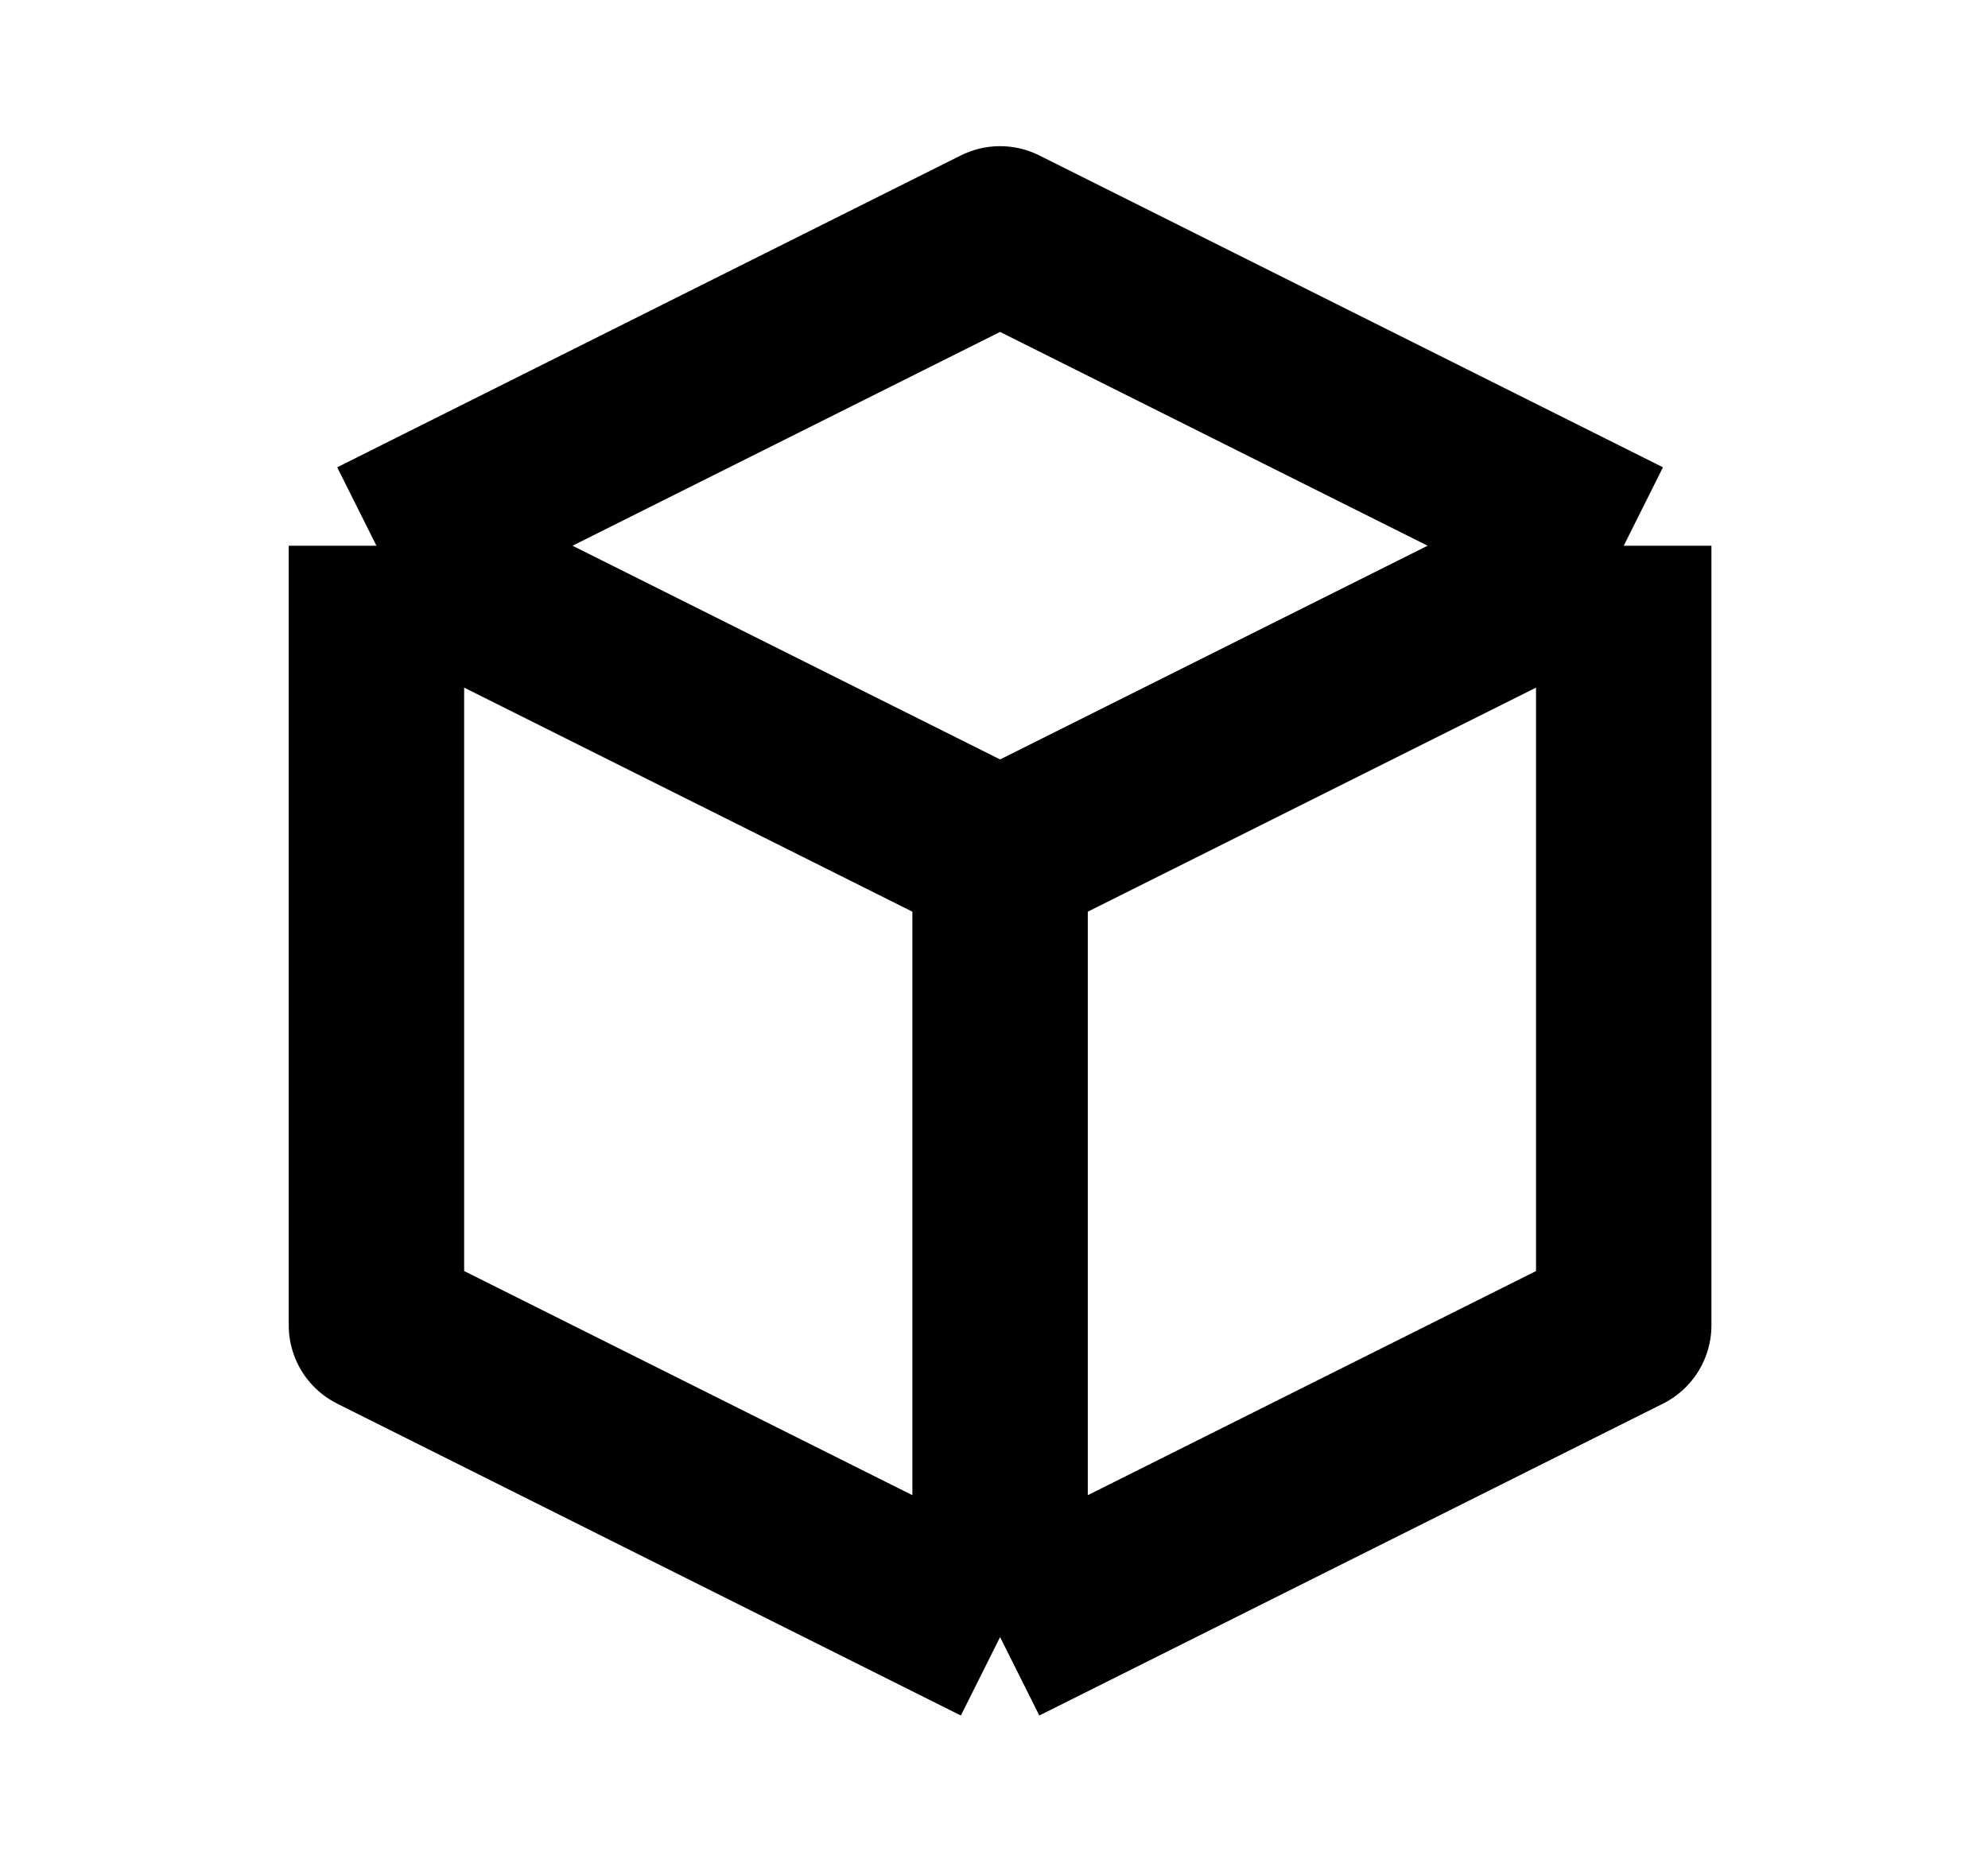
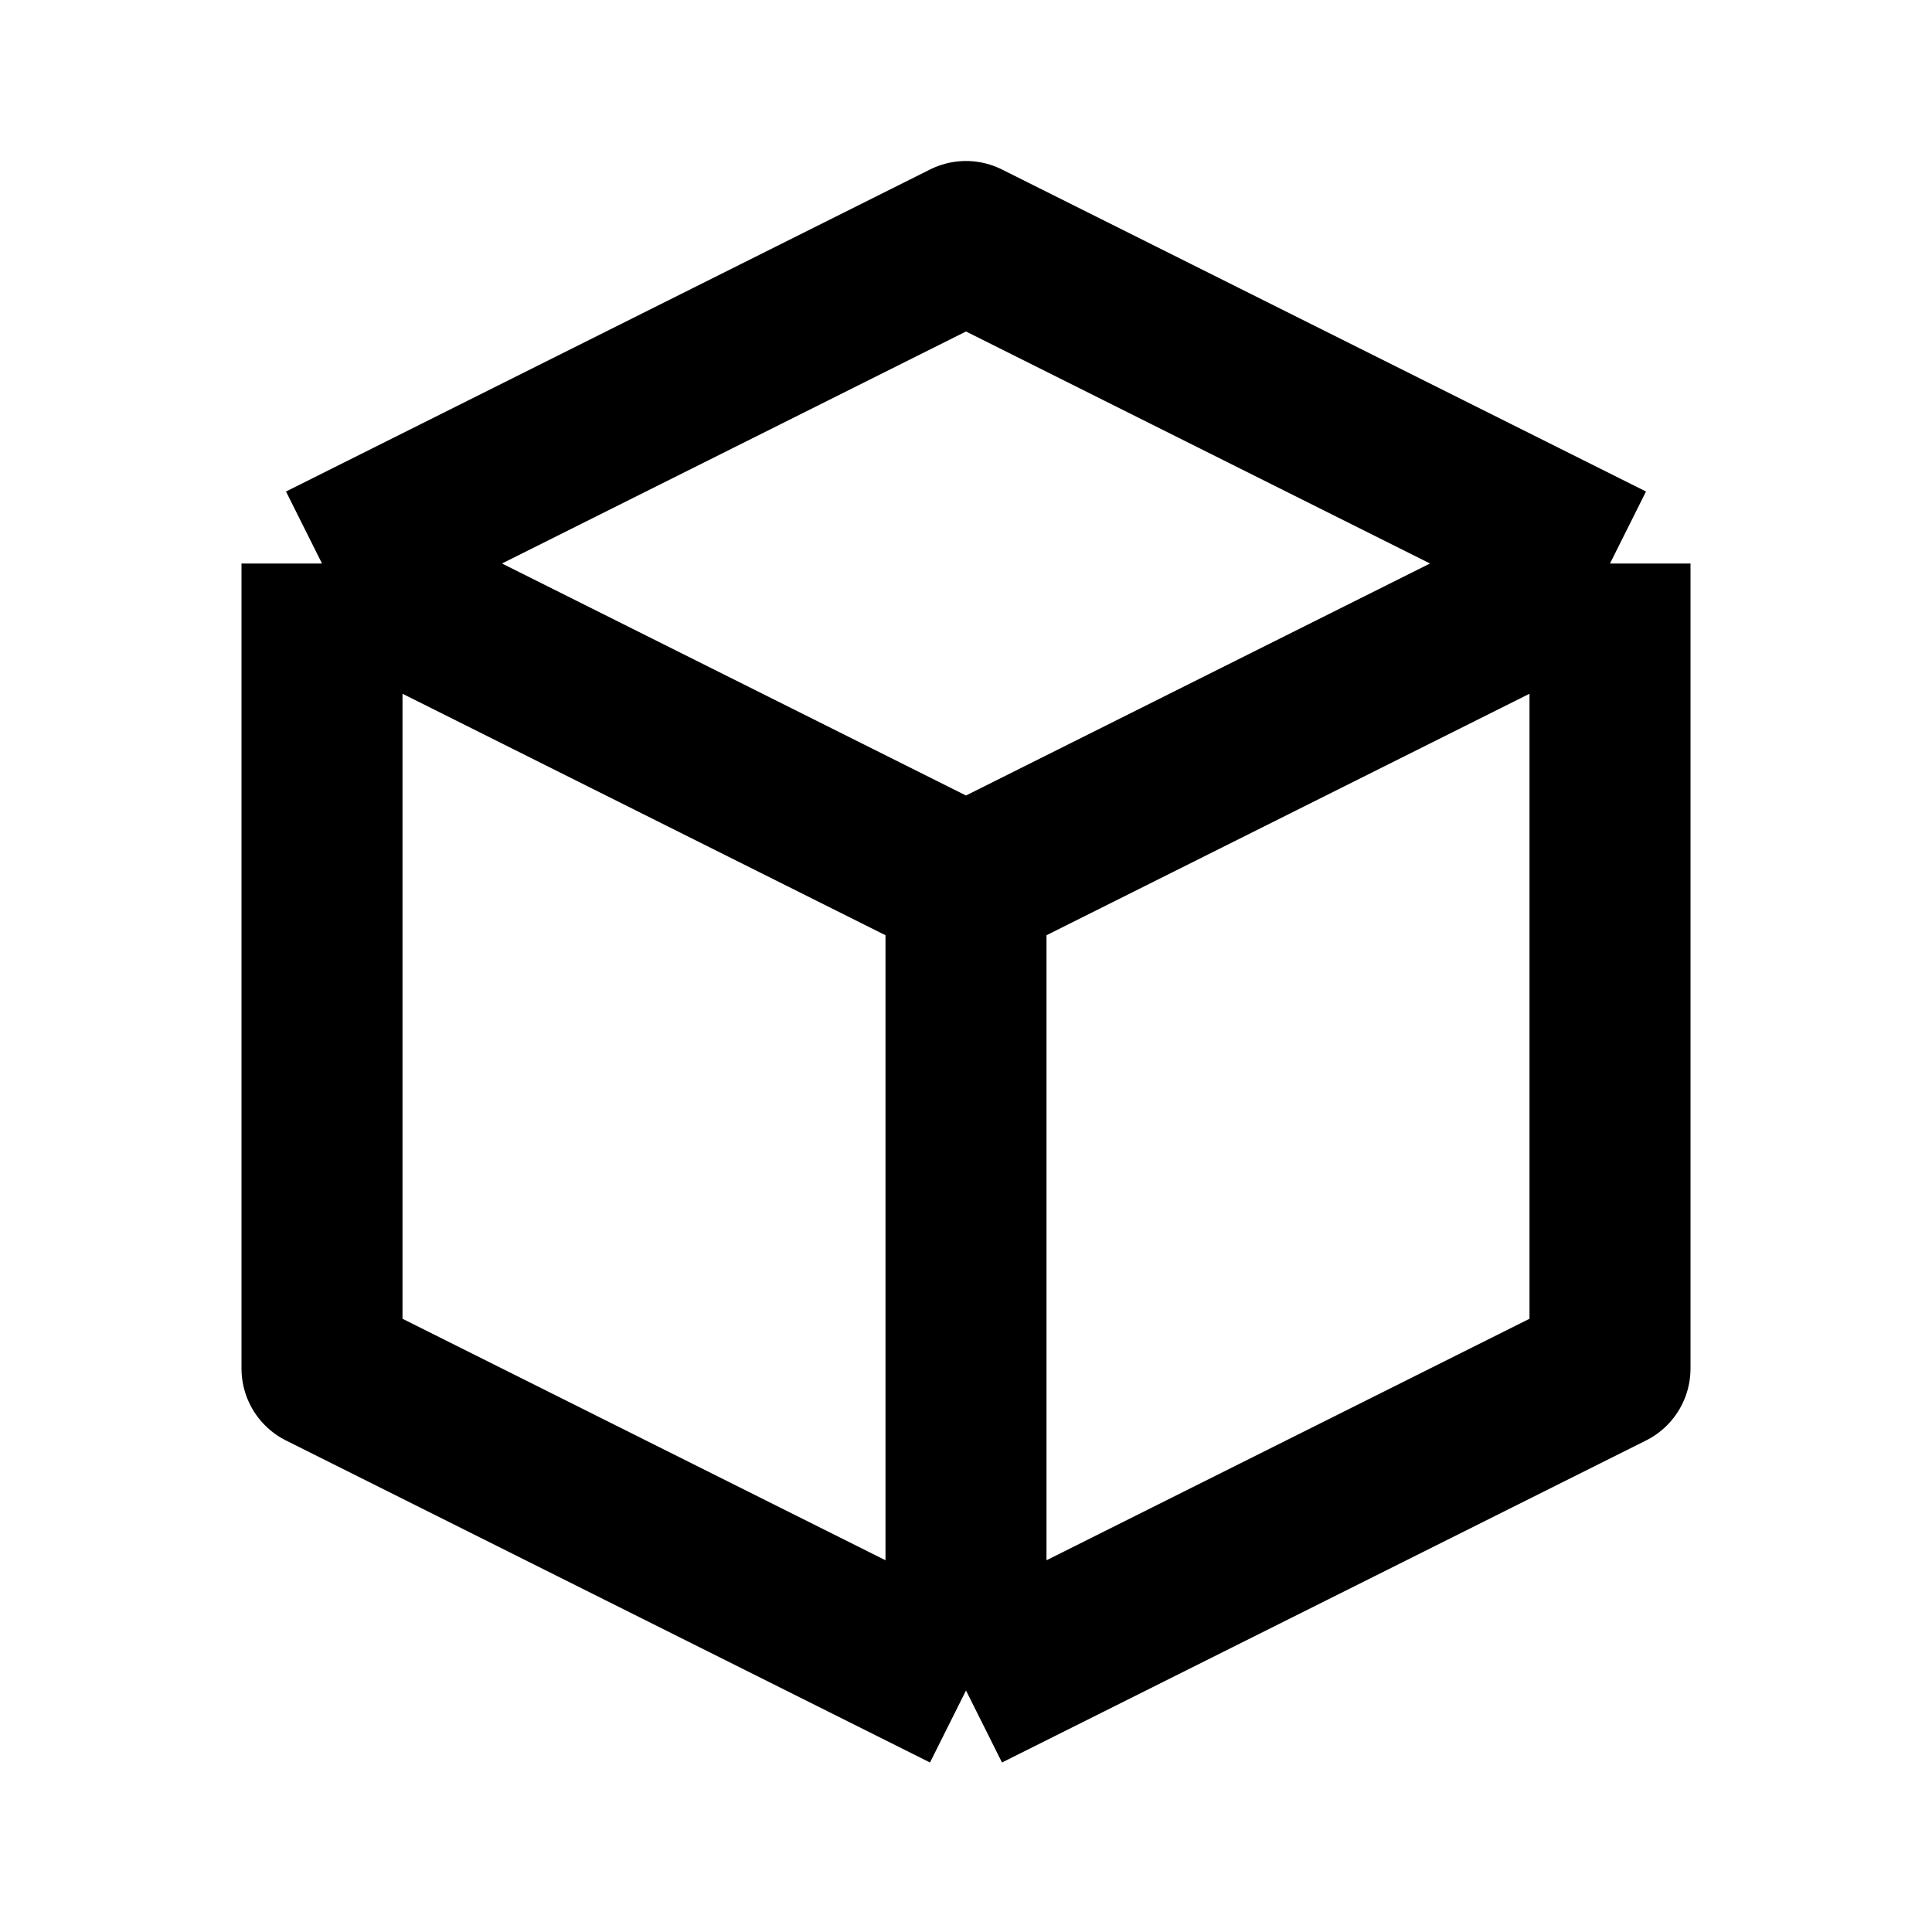
- <svg xmlns="http://www.w3.org/2000/svg" width="17" height="16" viewBox="0 0 17 16" fill="none">
-   <path d="M13.885 4.667L8.552 2L3.219 4.667M13.885 4.667L8.552 7.333M13.885 4.667V11.333L8.552 14M8.552 7.333L3.219 4.667M8.552 7.333V14M3.219 4.667V11.333L8.552 14" stroke="currentColor" stroke-width="1.5" stroke-linejoin="round" />
+ <svg xmlns="http://www.w3.org/2000/svg" width="24" height="24" viewBox="0 0 24 24" fill="none">
+   <path d="M20 7L12 3L4 7M20 7L12 11M20 7V17L12 21M12 11L4 7M12 11V21M4 7V17L12 21" stroke="currentColor" stroke-width="2" stroke-linejoin="round" />
</svg>
